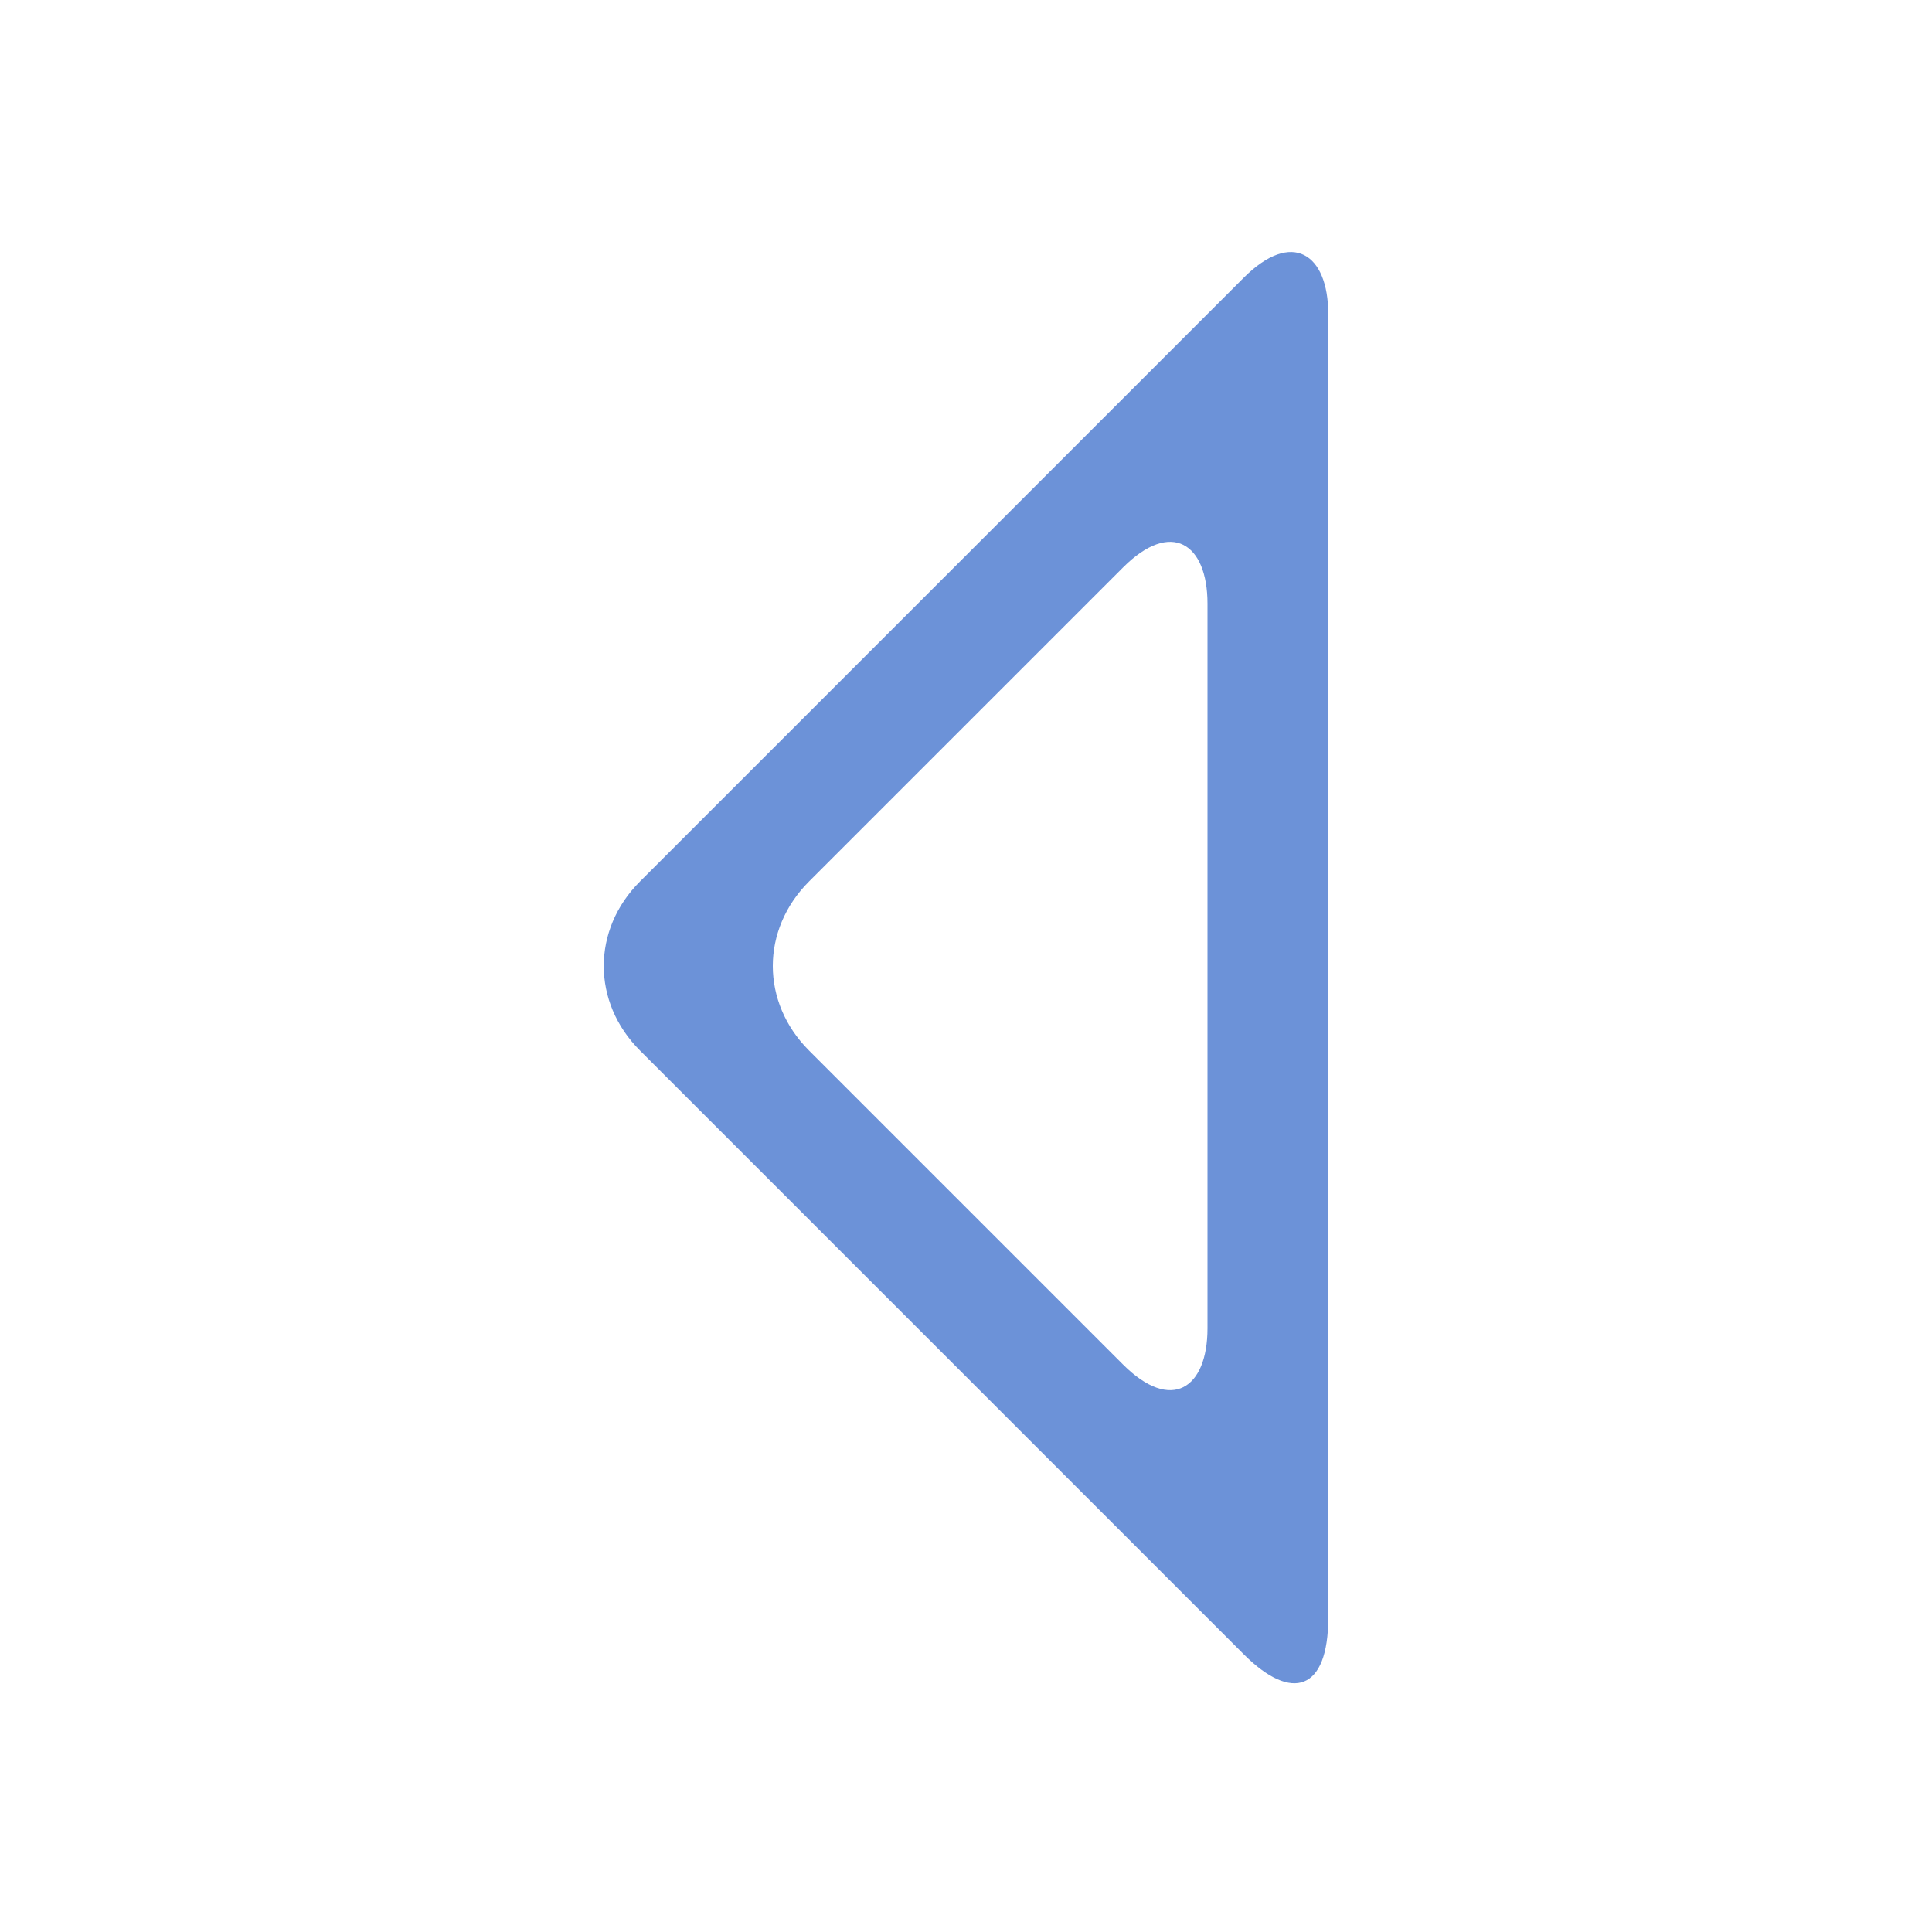
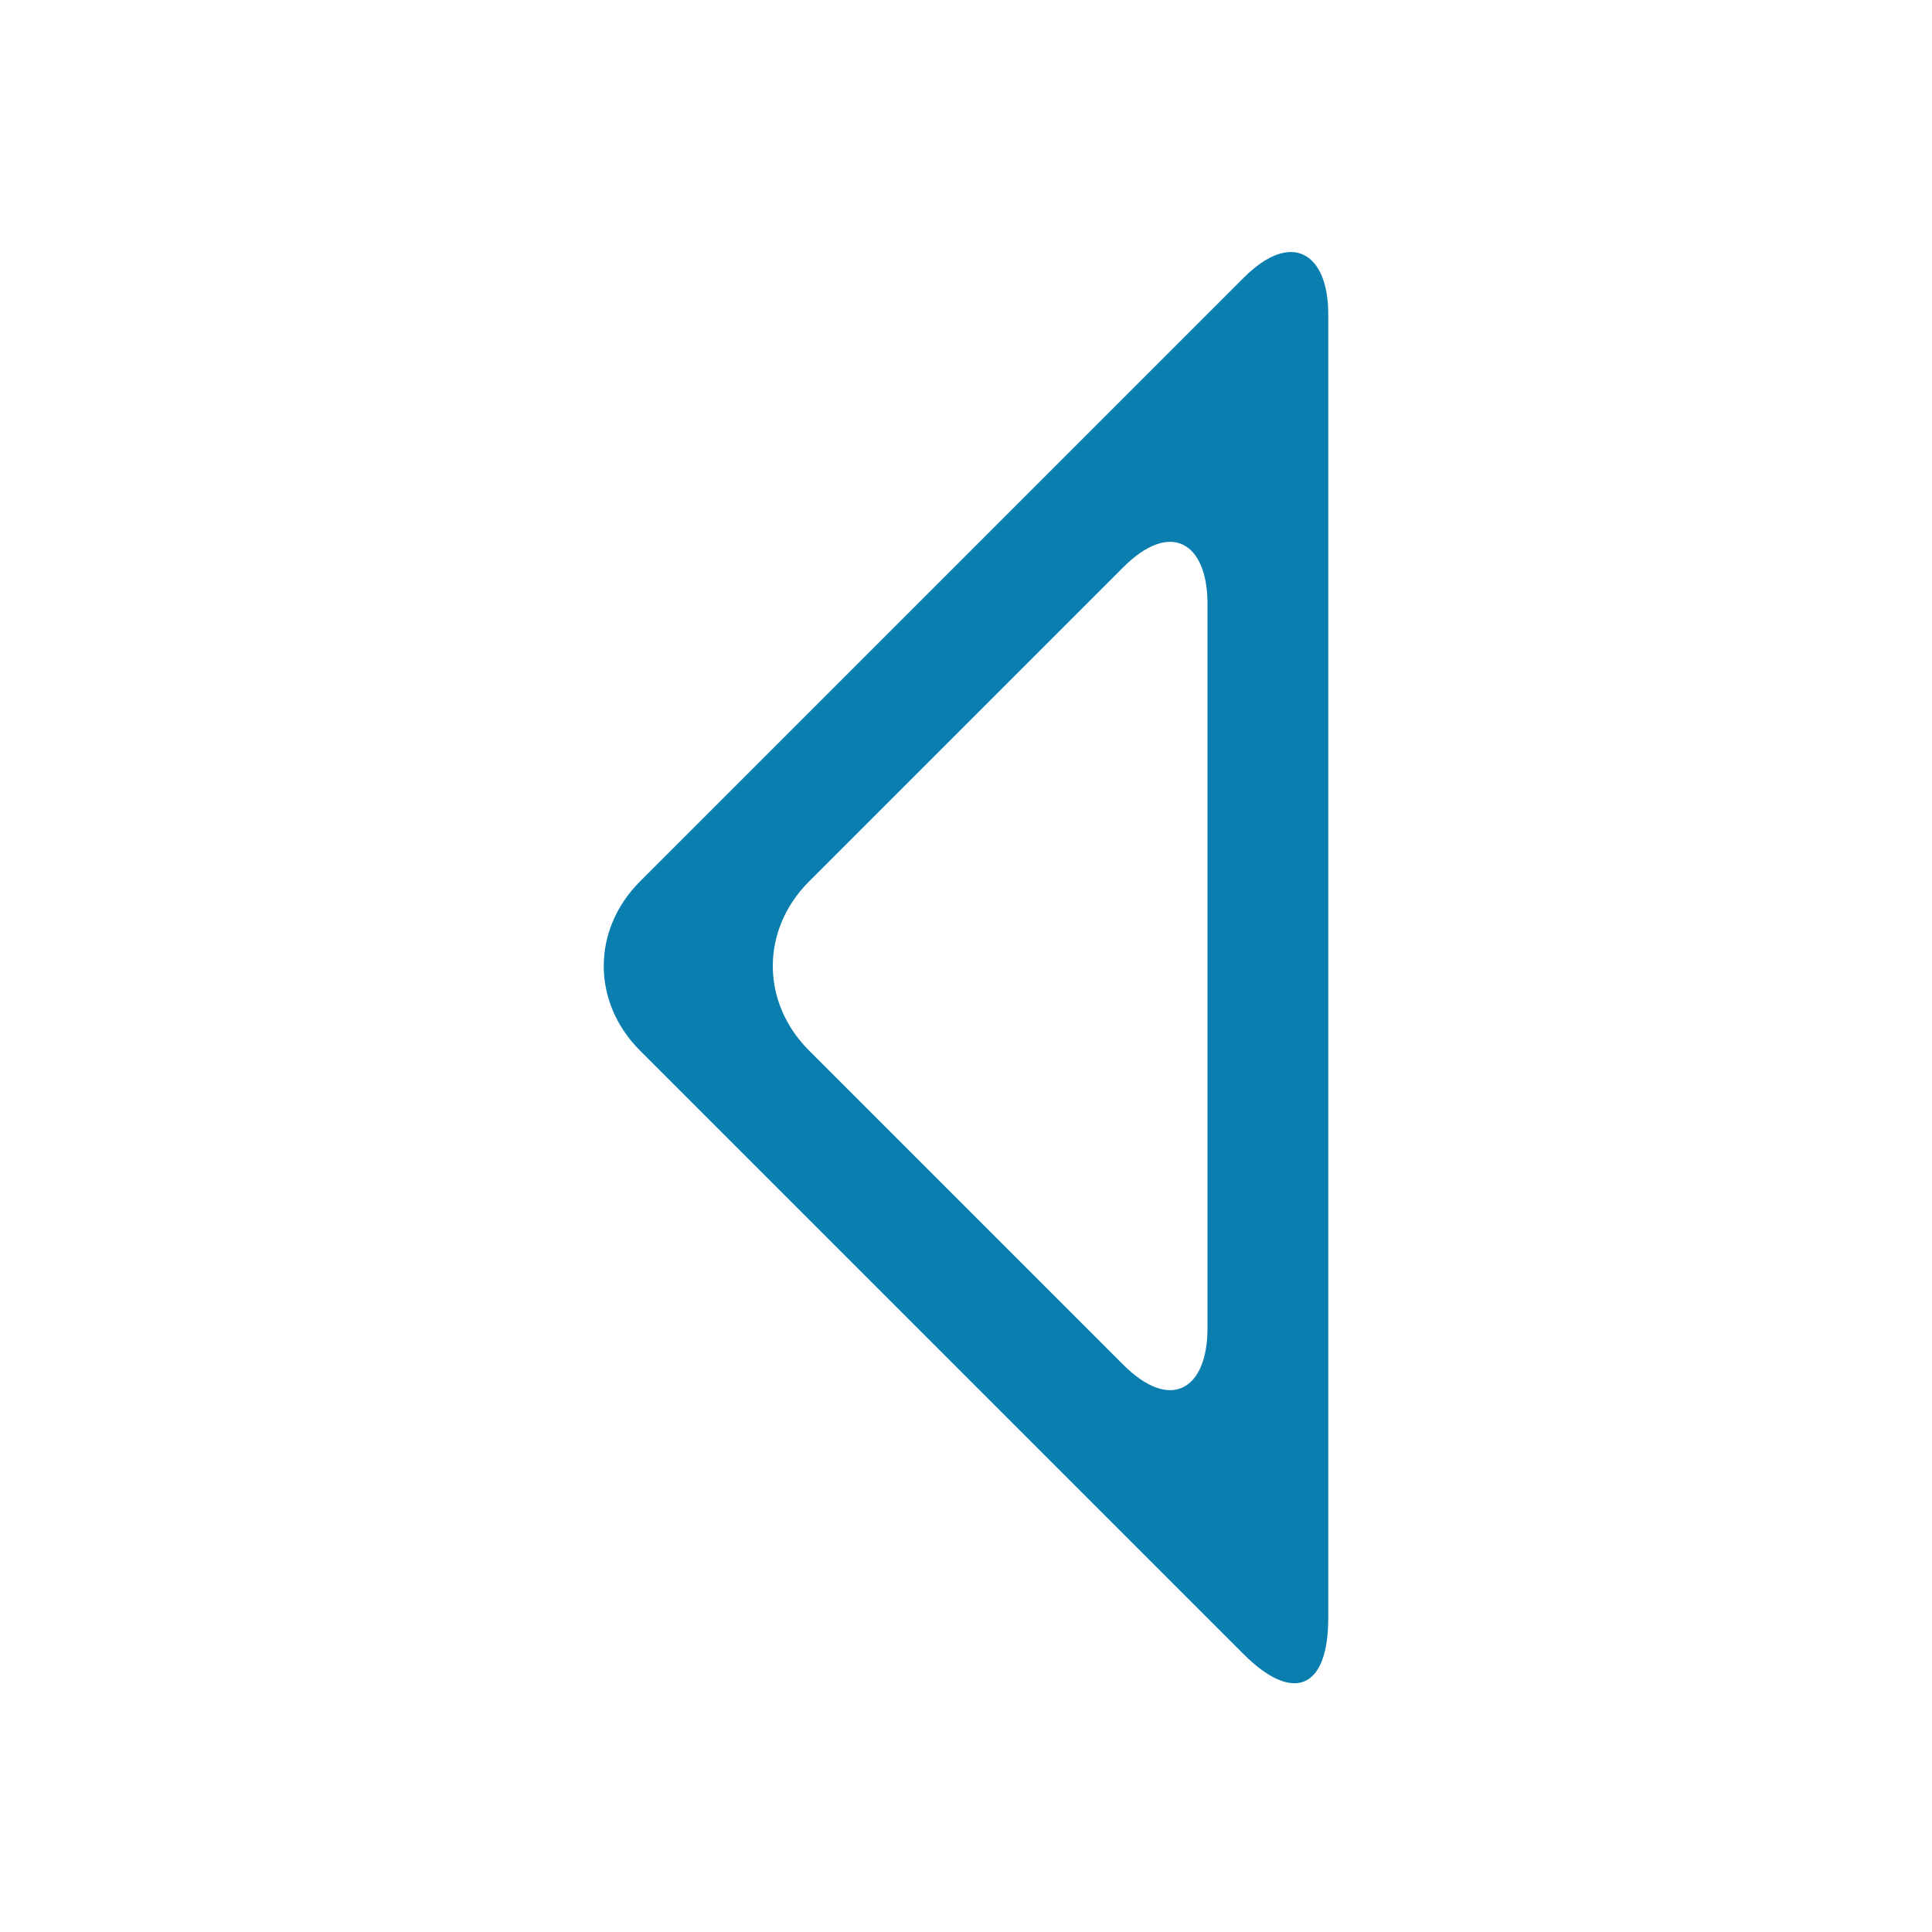
<svg xmlns="http://www.w3.org/2000/svg" width="16" height="16" viewBox="-5 -2.1 16 16" preserveAspectRatio="xMinYMid meet" overflow="visible" enable-background="new -5 -2.1 16 16">
-   <path d="M.3 6.6l5 5c.4.4.7.3.7-.3v-10.8c0-.5-.3-.7-.7-.3l-5 5c-.4.4-.4 1 0 1.4zm1.4-1.4l2.6-2.6c.4-.4.7-.2.7.3v6c0 .5-.3.7-.7.3l-2.6-2.6c-.4-.4-.4-1 0-1.4z" fill="#6c92d8" />
+   <path d="M.3 6.6l5 5c.4.4.7.3.7-.3v-10.8c0-.5-.3-.7-.7-.3l-5 5c-.4.4-.4 1 0 1.4zm1.4-1.4l2.6-2.6c.4-.4.7-.2.7.3v6c0 .5-.3.7-.7.3l-2.6-2.6c-.4-.4-.4-1 0-1.4z" fill="#097eaf" />
</svg>
